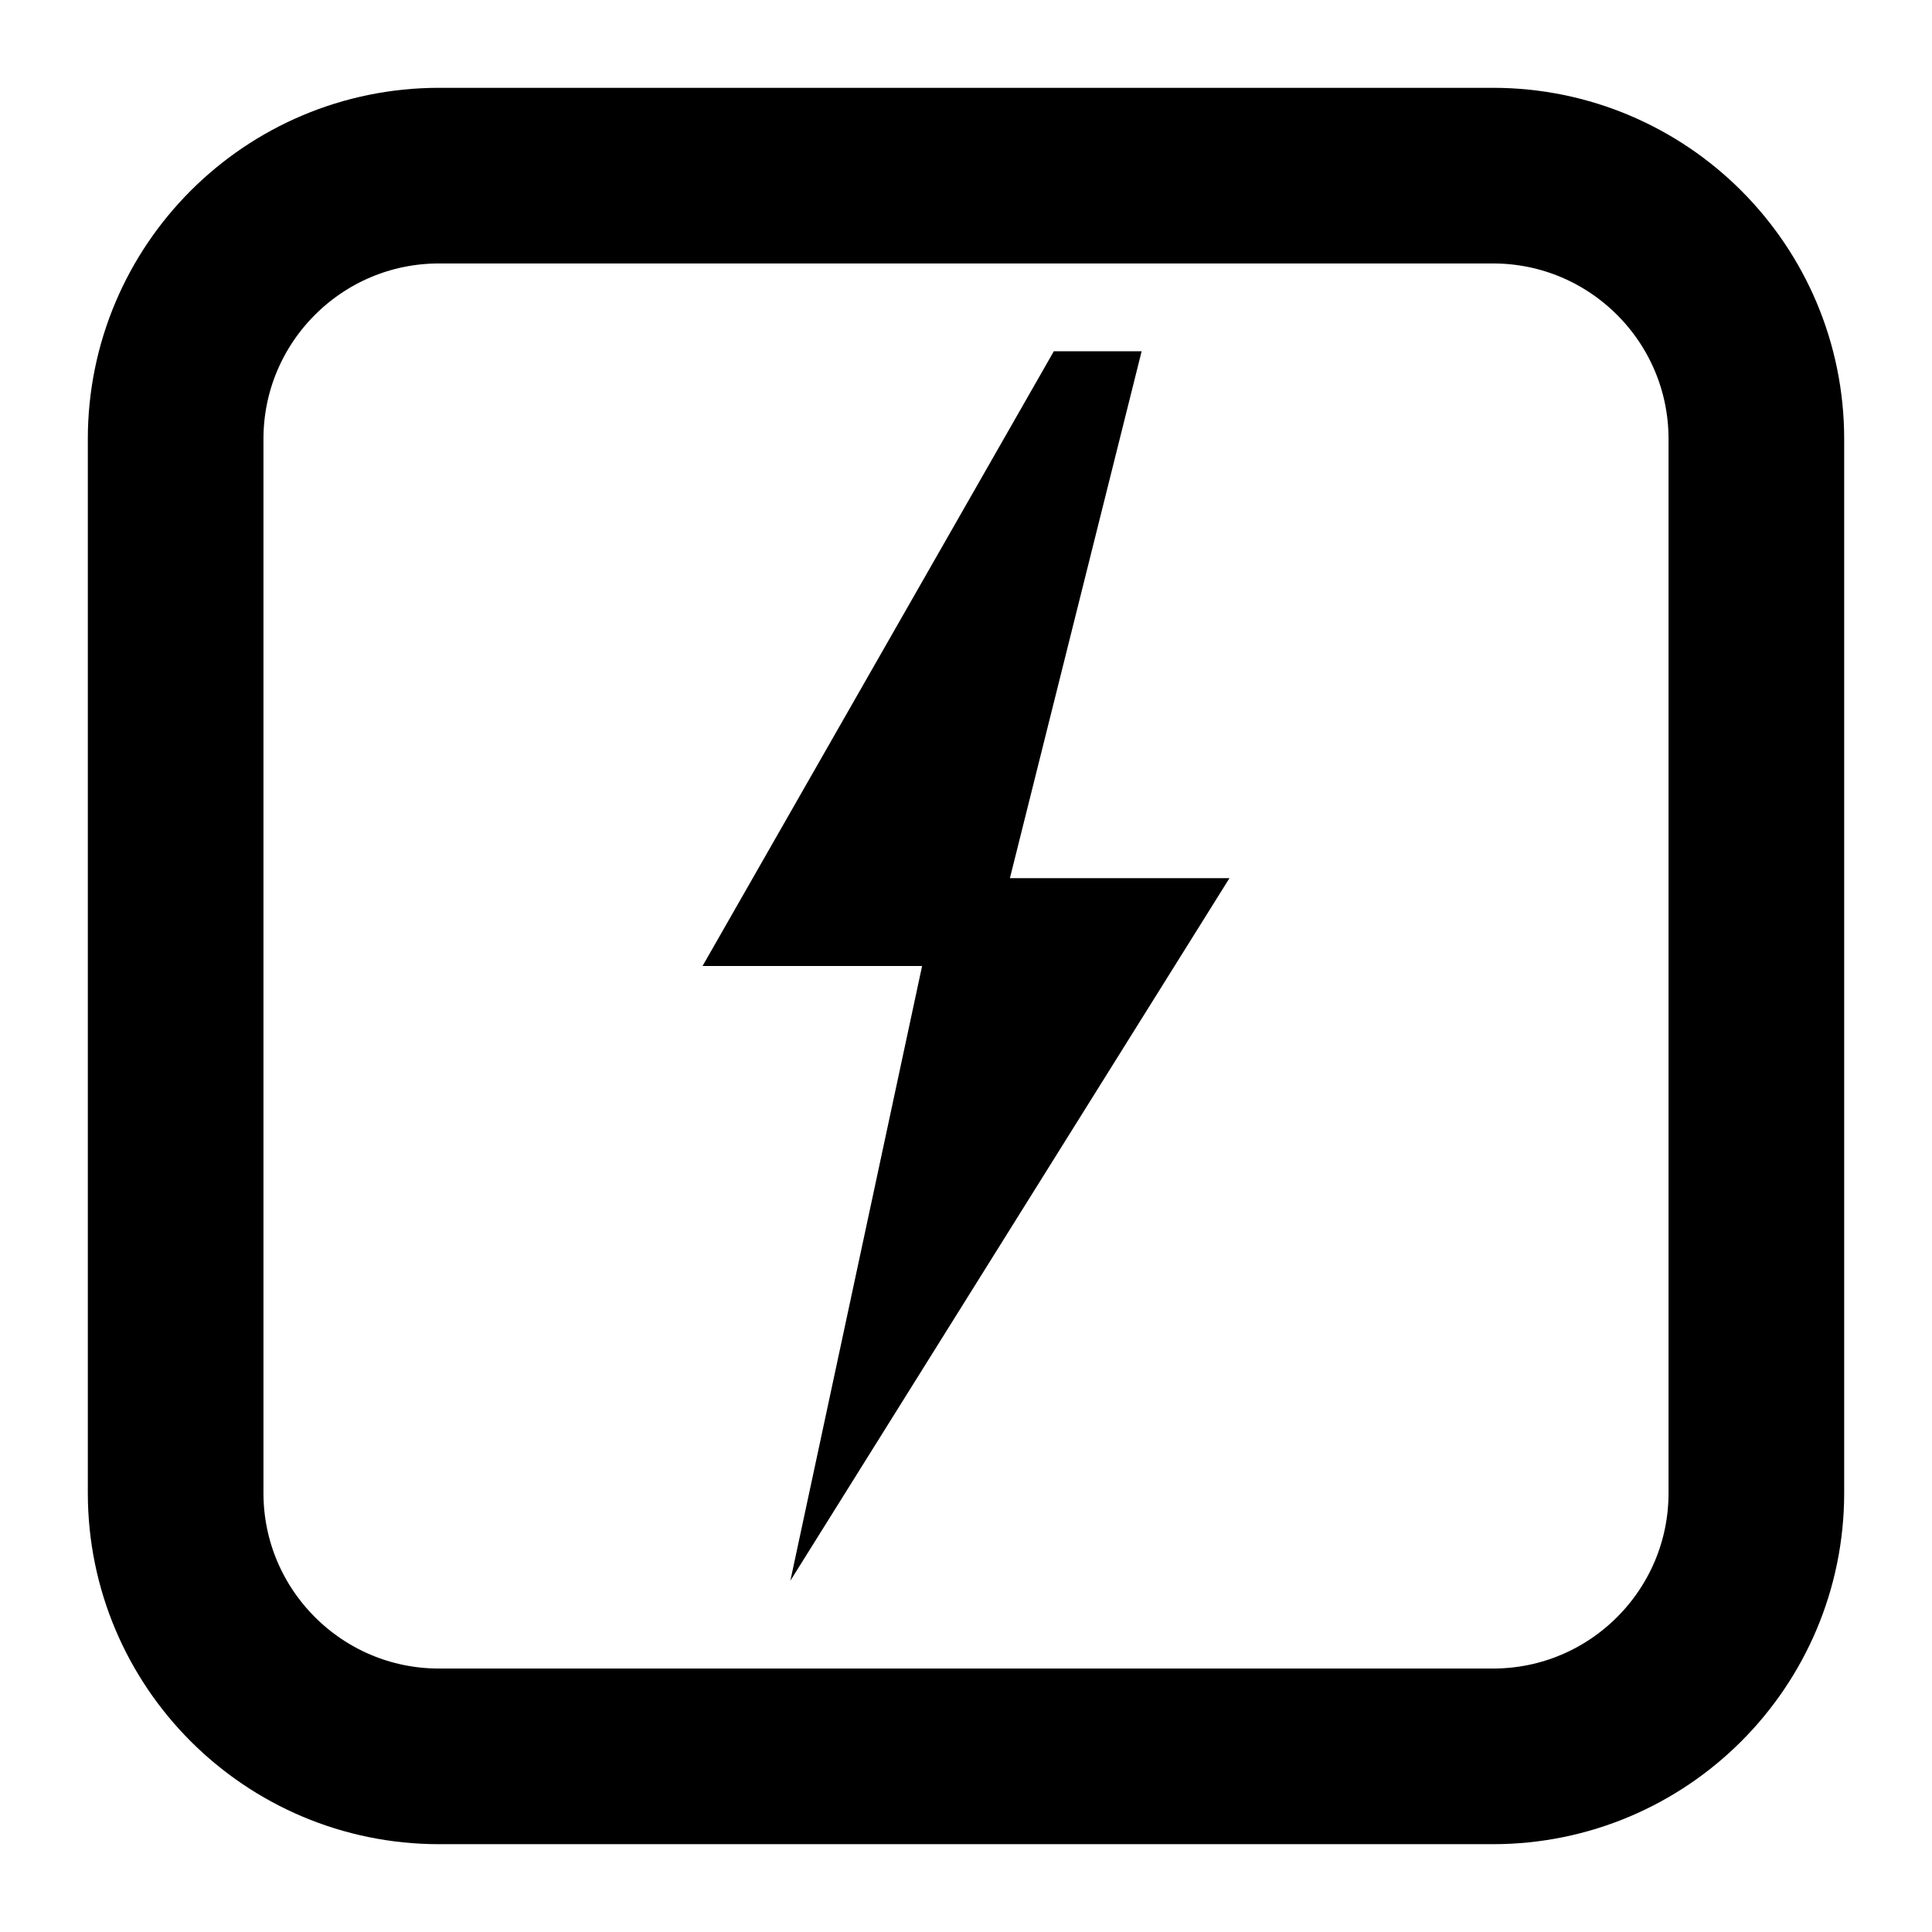
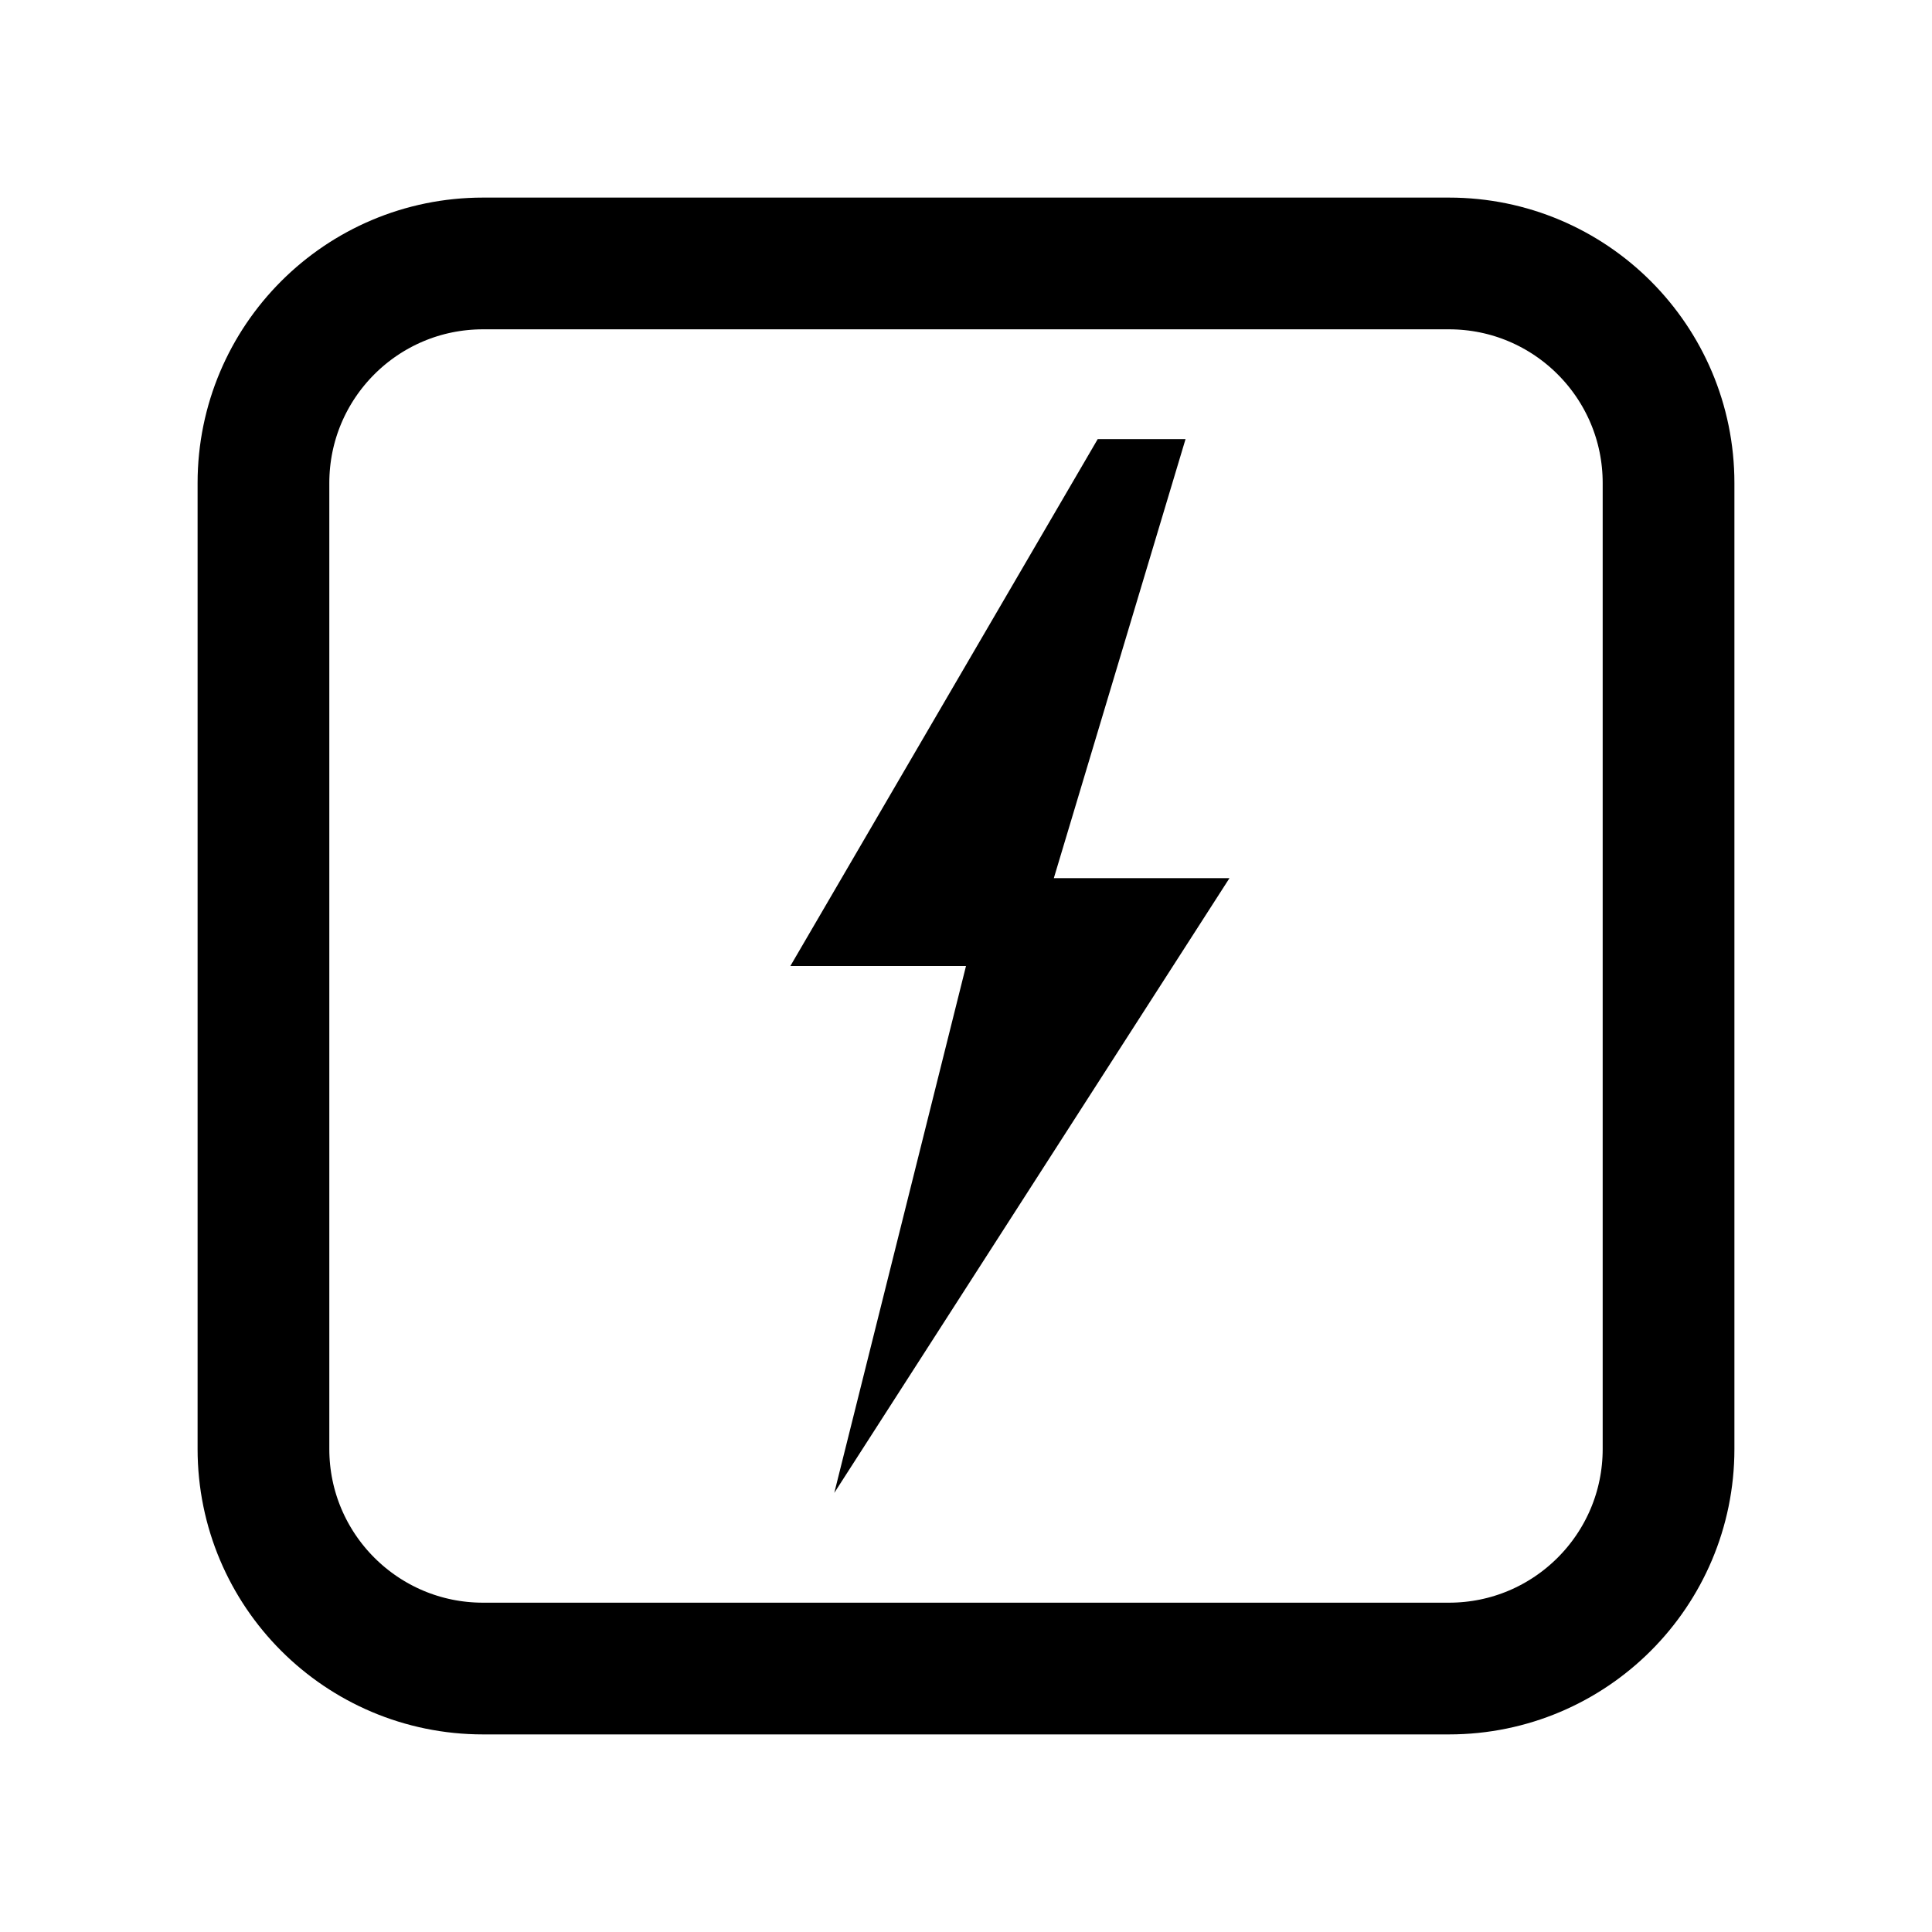
<svg xmlns="http://www.w3.org/2000/svg" viewBox="0 0 22 22">
-   <rect x="2" y="2" width="18" height="18" rx="3" ry="3" fill="none" stroke="#000000" stroke-width="2" />
-   <path d="M12 4 L8 11 L10.5 11 L9 18 L14 10 L11.5 10 L13 4 Z" fill="#000000" />
+   <rect x="3" y="3" width="16" height="16" rx="2.5" ry="2.5" fill="none" stroke="#000000" stroke-width="1.5" />
+   <path d="M12.5 5 L9 11 L11 11 L9.5 17 L14 10 L12 10 L13.5 5 Z" fill="#000000" />
</svg>
